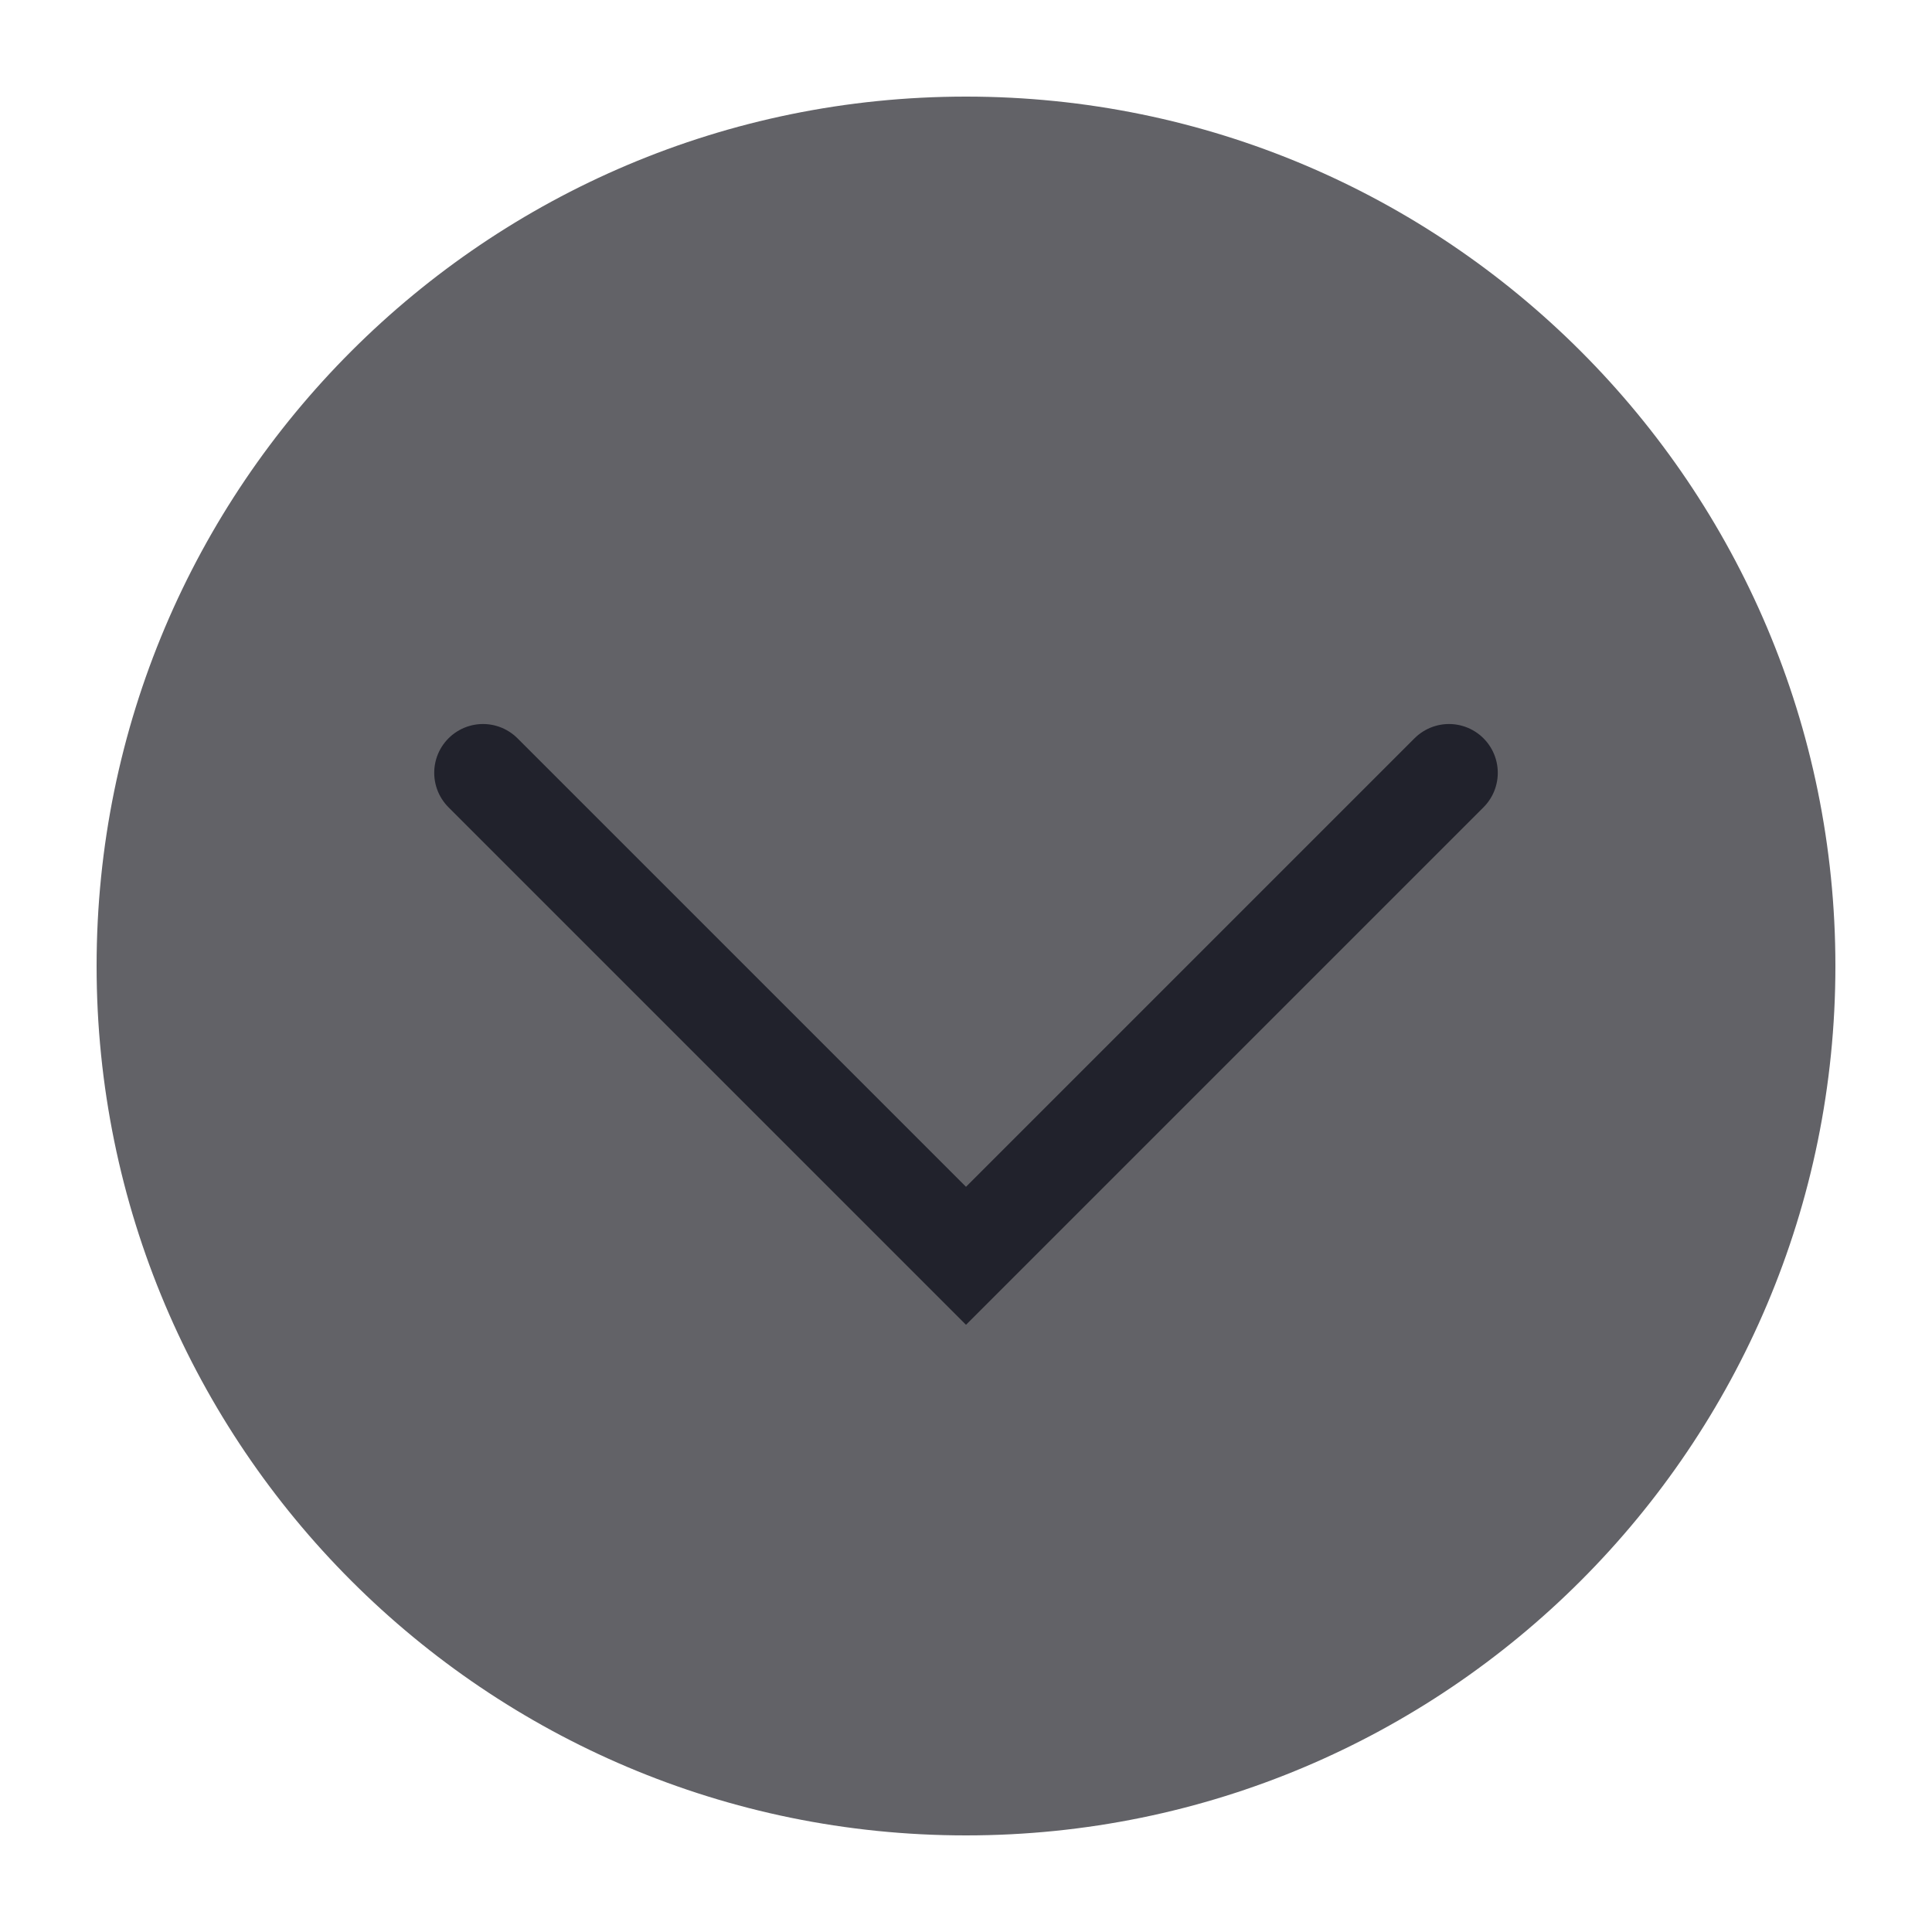
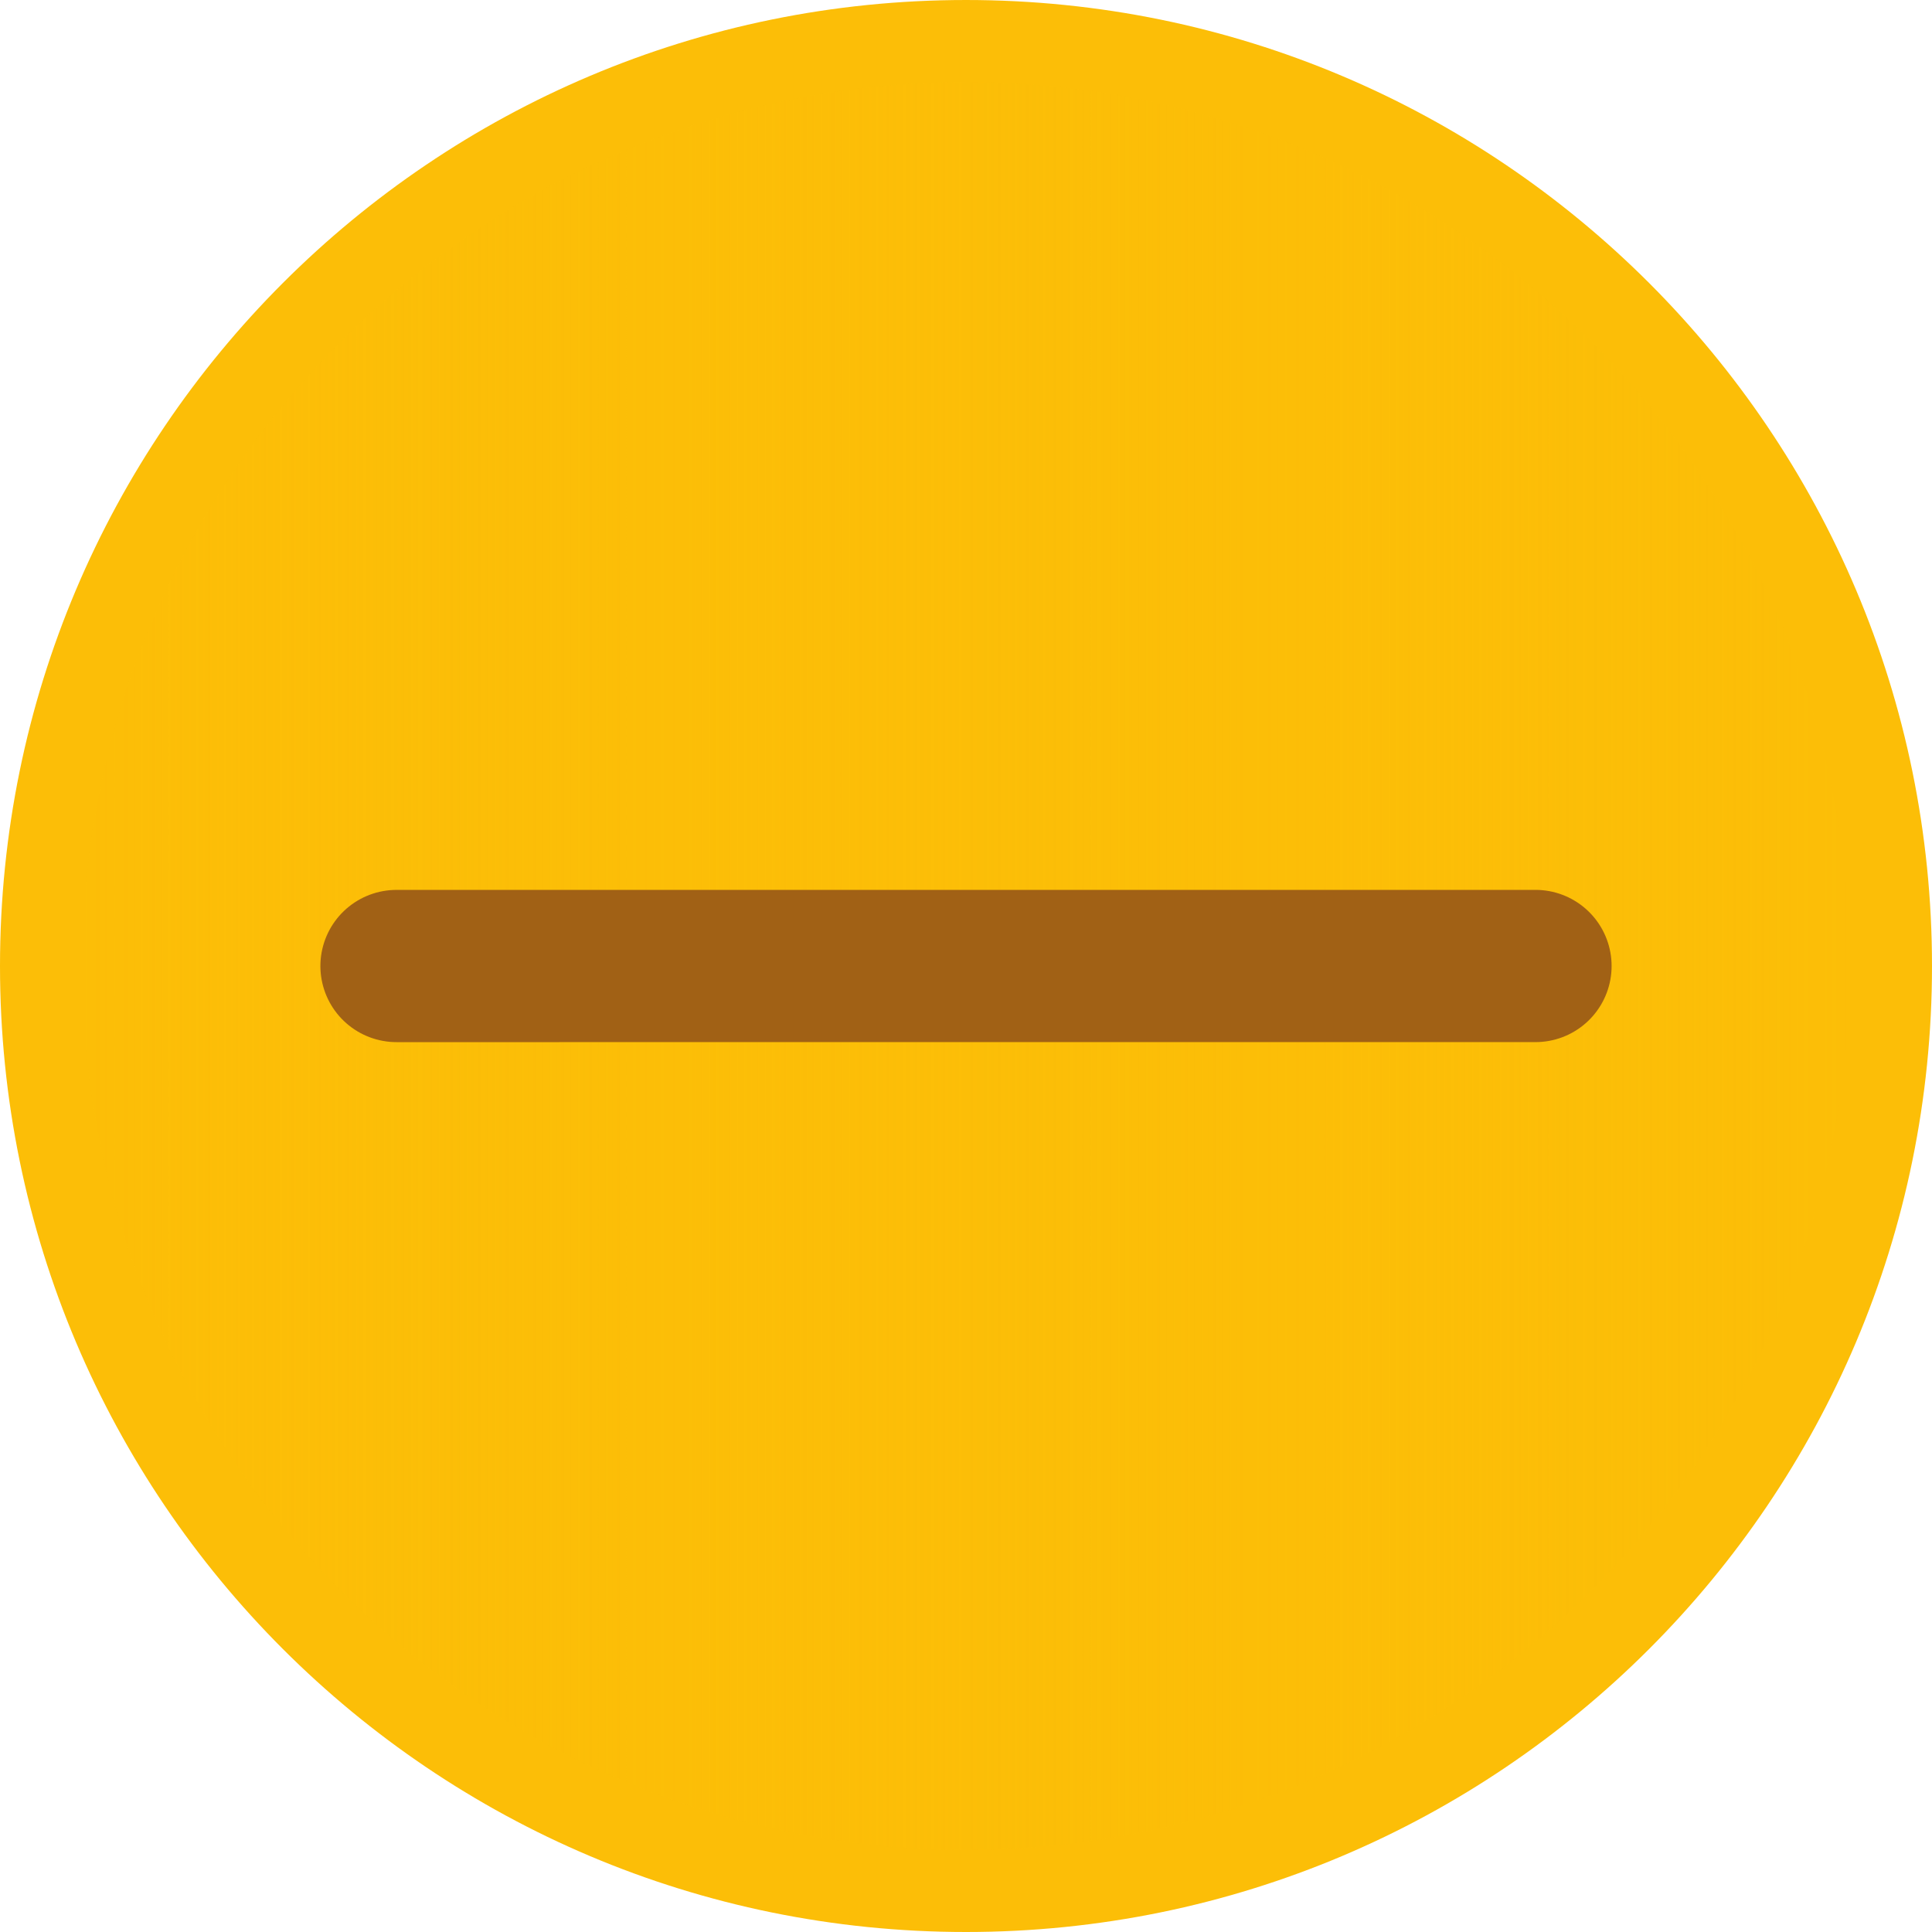
<svg xmlns="http://www.w3.org/2000/svg" viewBox="0 0 50 50" version="1.2" baseProfile="tiny">
  <defs>
- </defs>
+     <linearGradient gradientUnits="userSpaceOnUse" x1="47.742" y1="466.21" x2="882.037" y2="466.21" id="gradient1">
+       <stop offset="0" stop-color="#fcbe07" stop-opacity="1" />
+       <stop offset="1" stop-color="#fcbe07" stop-opacity="0" />
+     </linearGradient>
+   </defs>
  <g fill="none" stroke="black" stroke-width="1" fill-rule="evenodd" stroke-linecap="square" stroke-linejoin="bevel">
-     <g fill="#626267" fill-opacity="1" stroke="none" transform="matrix(2.5,0,0,2.5,2.5,2.5)" font-family="Noto Sans" font-size="10" font-weight="400" font-style="normal">
-       <circle cx="9" cy="9" r="9" />
+     <g fill="#fcbe07" fill-opacity="1" stroke="none" transform="matrix(0.0548333,0,0,-0.0548338,-0.491443,50.5641)" font-family="Google Sans Flex" font-size="14" font-weight="400" font-style="normal">
+       <path vector-effect="none" fill-rule="evenodd" d="M464.887,10.287 C716.691,10.287 920.817,214.413 920.817,466.208 C920.817,718.009 716.691,922.133 464.887,922.133 C213.088,922.133 8.963,718.009 8.963,466.208 C8.963,214.413 213.088,10.287 464.887,10.287 " />
    </g>
-     <g fill="none" stroke="#21222c" stroke-opacity="1" stroke-width="1.01" stroke-linecap="round" stroke-linejoin="miter" stroke-miterlimit="2" transform="matrix(2.5,0,0,2.5,2.5,2.5)" font-family="Noto Sans" font-size="10" font-weight="400" font-style="normal">
-       <polyline fill="none" vector-effect="none" points="4,7 9,12 14,7 " />
+     <g fill="url(#gradient1)" stroke="none" transform="matrix(0.0548333,0,0,-0.0548338,-0.491443,50.5641)" font-family="Google Sans Flex" font-size="14" font-weight="400" font-style="normal">
+       <path vector-effect="none" fill-rule="evenodd" d="M464.887,49.062 C695.275,49.062 882.037,235.829 882.037,466.208 C882.037,696.596 695.275,883.358 464.887,883.358 C234.505,883.358 47.742,696.596 47.742,466.208 C47.742,235.829 234.505,49.062 464.887,49.062 " />
    </g>
-     <g fill="none" stroke="#000000" stroke-opacity="1" stroke-width="1" stroke-linecap="square" stroke-linejoin="bevel" transform="matrix(1,0,0,1,0,0)" font-family="Noto Sans" font-size="10" font-weight="400" font-style="normal">
+     <g fill="#cd6e19" fill-opacity="1" stroke="none" transform="matrix(0.0548333,0,0,-0.0548338,-0.491443,50.5641)" font-family="Google Sans Flex" font-size="14" font-weight="400" font-style="normal" opacity="0.9">
+       <path vector-effect="none" fill-rule="evenodd" d="M196.105,466.205 L733.674,466.215" />
+     </g>
+     <g fill="none" stroke="#975616" stroke-opacity="1" stroke-width="71.846" stroke-linecap="round" stroke-linejoin="miter" stroke-miterlimit="4" transform="matrix(0.0548333,0,0,-0.0548338,-0.491443,50.5641)" font-family="Google Sans Flex" font-size="14" font-weight="400" font-style="normal" opacity="0.9">
+       <path vector-effect="none" fill-rule="evenodd" d="M196.105,466.205 L733.674,466.215" />
+     </g>
+     <g fill="none" stroke="#000000" stroke-opacity="1" stroke-width="1" stroke-linecap="square" stroke-linejoin="bevel" transform="matrix(1,0,0,1,0,0)" font-family="Google Sans Flex" font-size="14" font-weight="400" font-style="normal">
</g>
  </g>
</svg>
